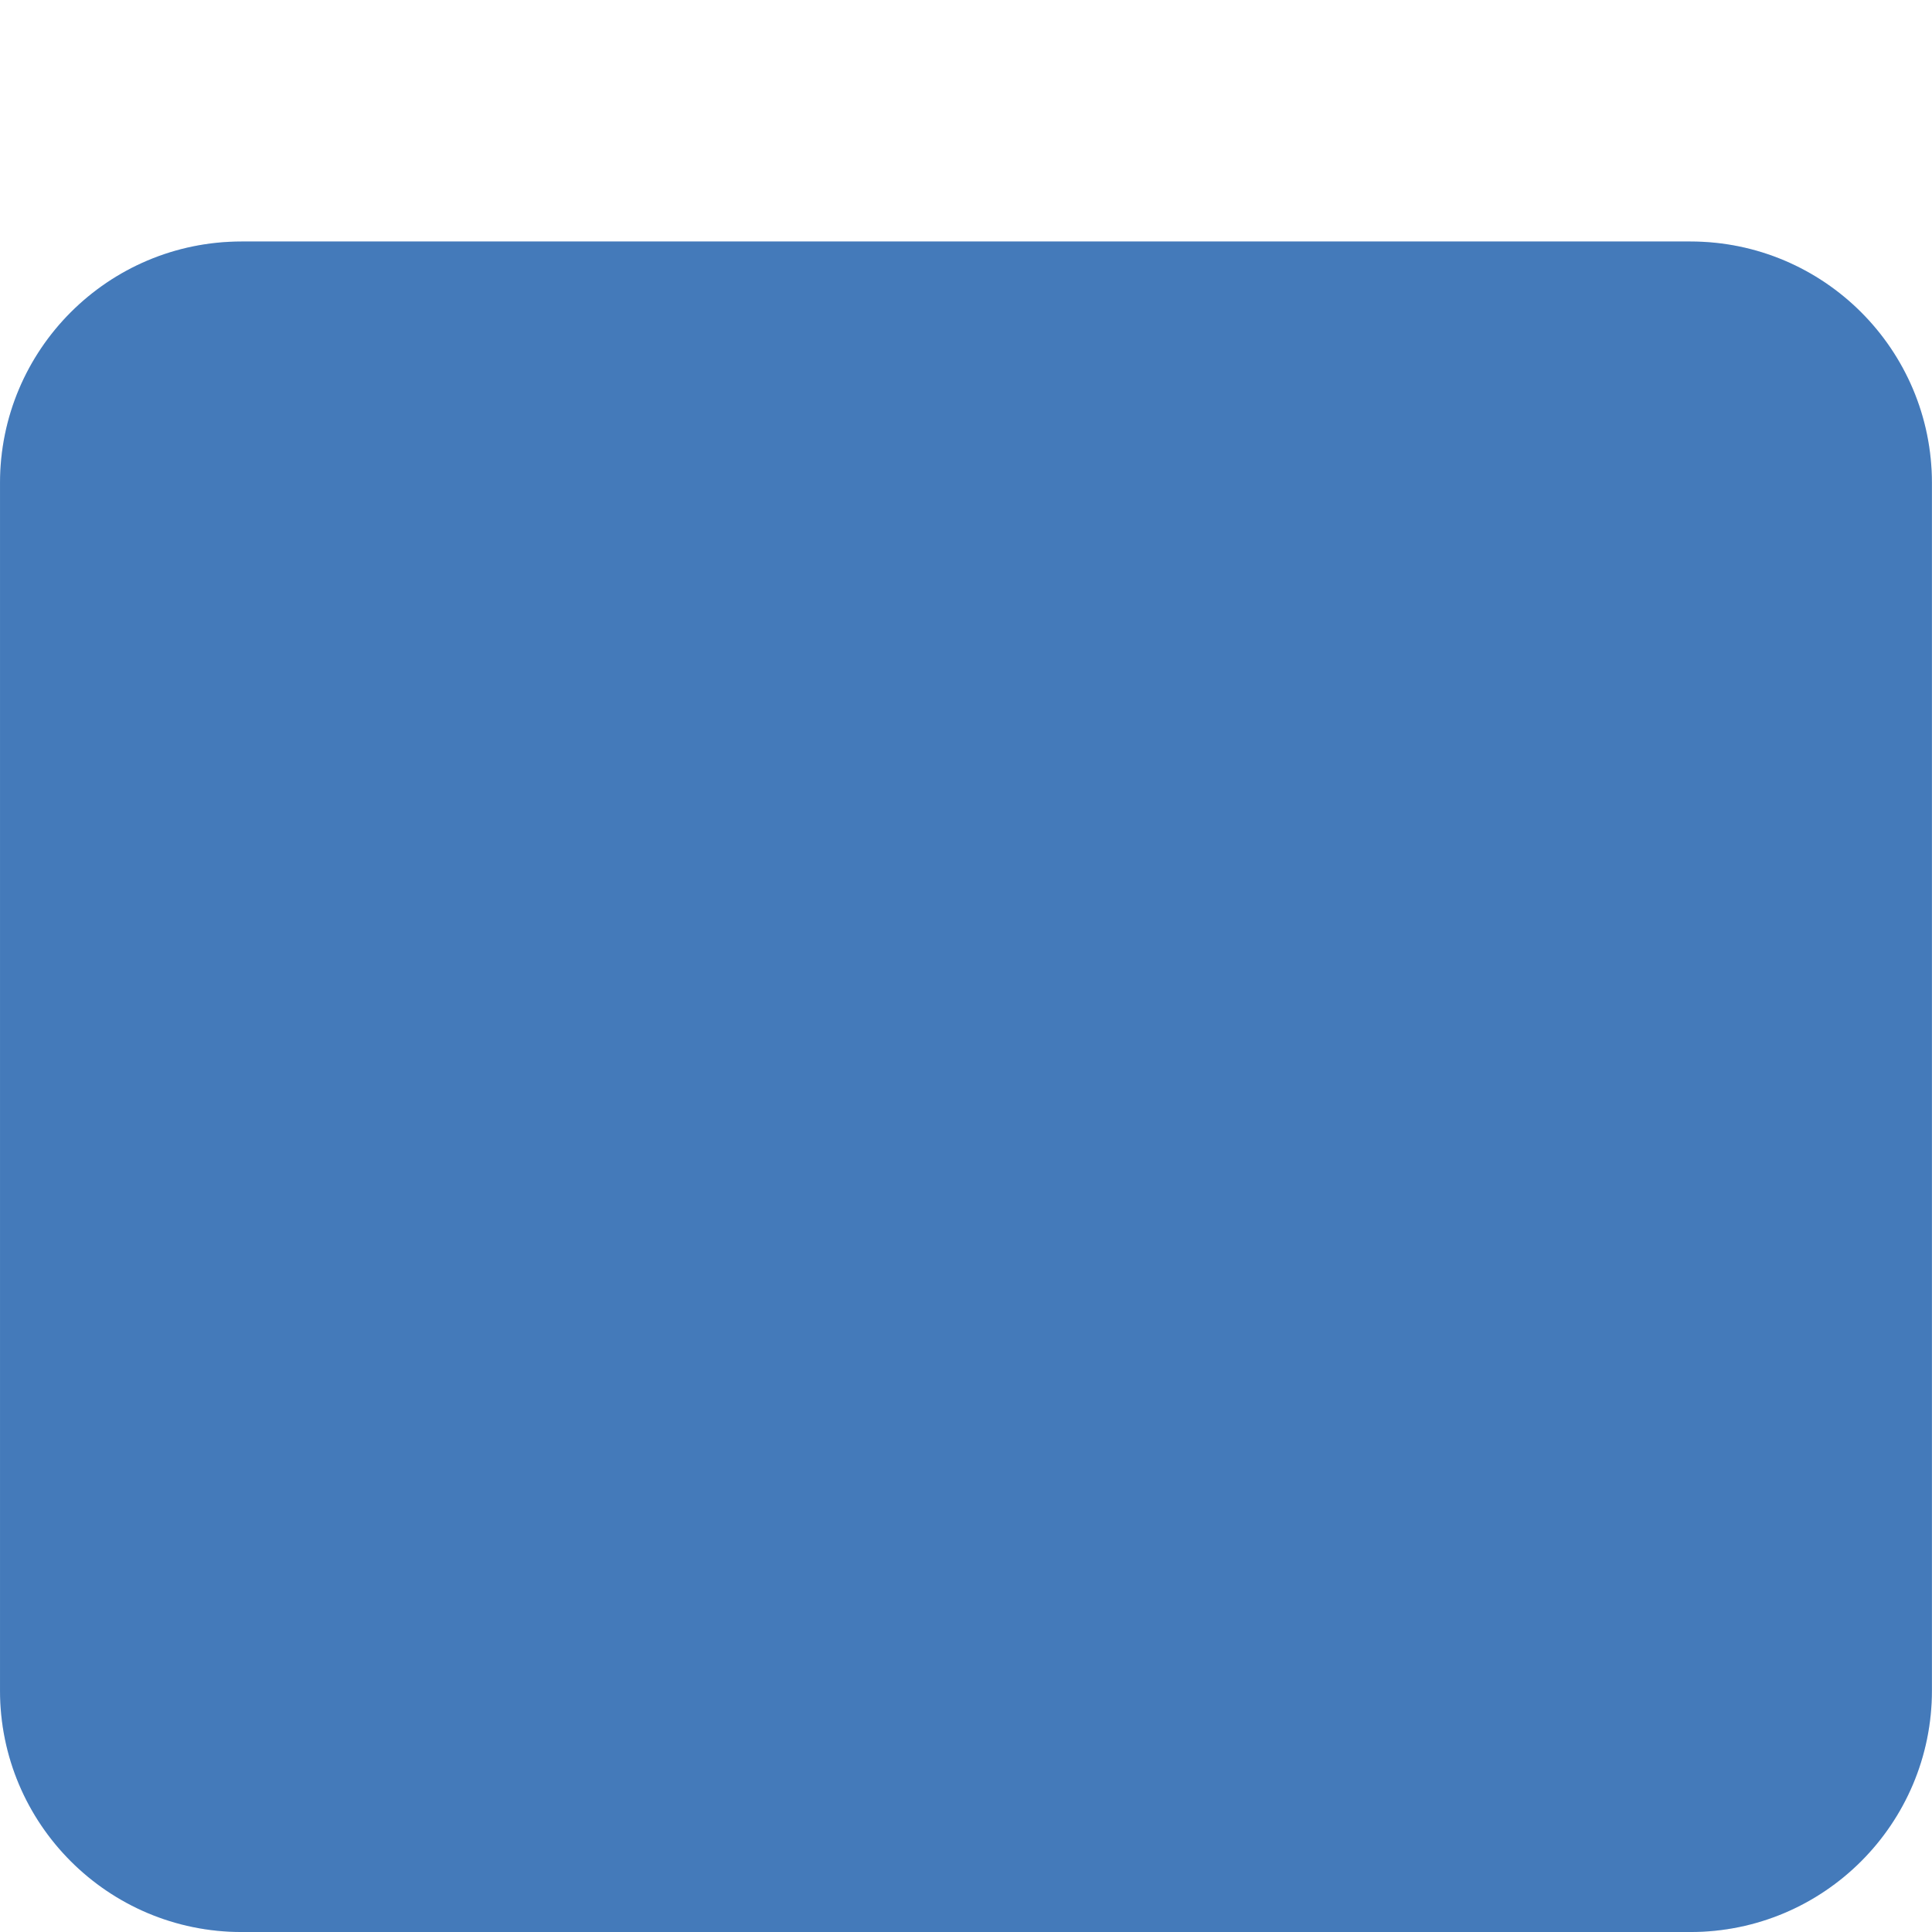
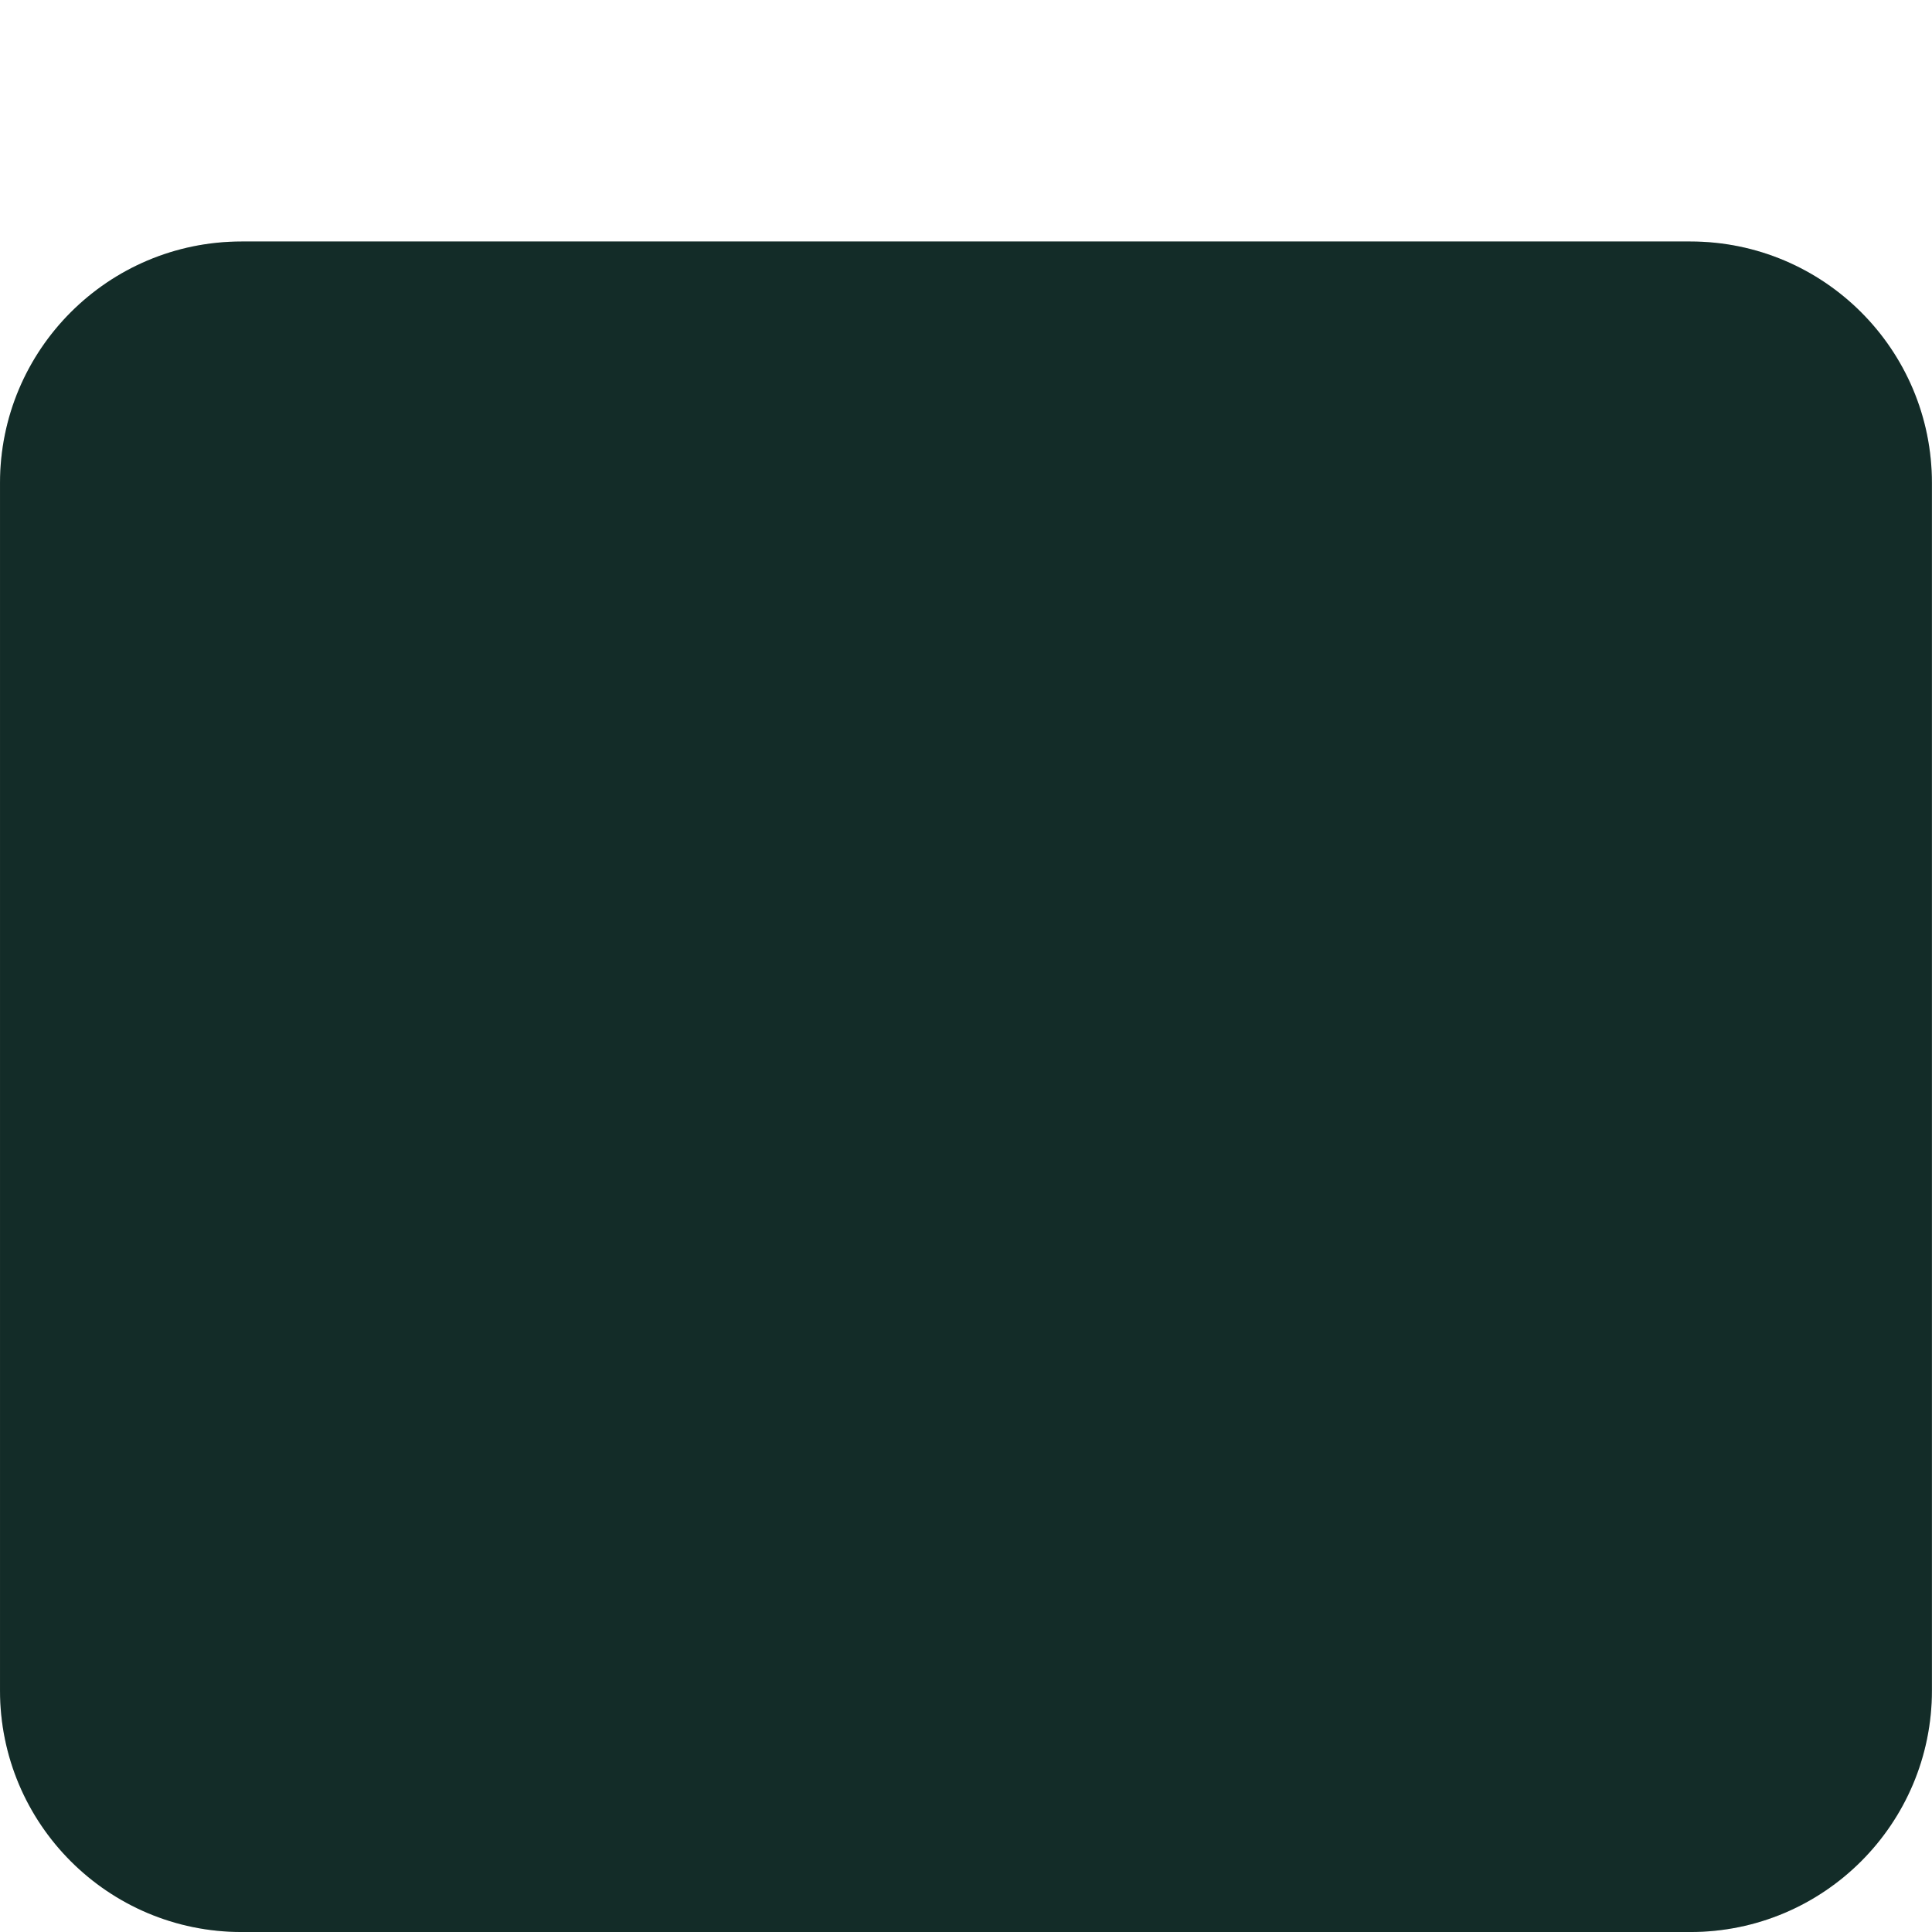
<svg xmlns="http://www.w3.org/2000/svg" xmlns:ns2="http://www.openswatchbook.org/uri/2009/osb" xmlns:xlink="http://www.w3.org/1999/xlink" width="16" height="16" id="svg7355" version="1.1">
  <defs id="defs7357">
    <radialGradient xlink:href="#linearGradient36429" id="radialGradient7461" gradientUnits="userSpaceOnUse" gradientTransform="matrix(1.011539,0,0,0.5758211,-0.3926219,71.83807)" cx="47.429" cy="167.168" fx="47.429" fy="167.168" r="37" />
    <linearGradient id="linearGradient36429">
      <stop id="stop36431" offset="0" style="stop-color:#ffffff;stop-opacity:1;" />
      <stop id="stop36433" offset="1" style="stop-color:#ffffff;stop-opacity:0;" />
    </linearGradient>
    <radialGradient xlink:href="#linearGradient36471" id="radialGradient7463" gradientUnits="userSpaceOnUse" gradientTransform="matrix(1.189155,0,0,0.5551325,-9.281289,36.12653)" cx="49.067" cy="242.504" fx="49.067" fy="242.504" r="37.007" />
    <linearGradient id="linearGradient36471">
      <stop id="stop36473" offset="0" style="stop-color:#ffffff;stop-opacity:1;" />
      <stop id="stop36475" offset="1" style="stop-color:#ffffff;stop-opacity:0;" />
    </linearGradient>
    <radialGradient r="37.007" fy="242.504" fx="49.067" cy="242.504" cx="49.067" gradientTransform="matrix(1.189155,0,0,0.1525213,-9.281289,132.5277)" gradientUnits="userSpaceOnUse" id="radialGradient7488" xlink:href="#linearGradient36471" />
    <linearGradient gradientTransform="translate(151.1315,-183)" xlink:href="#selected_bg_color" id="linearGradient4179" x1="16.551" y1="162.132" x2="16.551" y2="172" gradientUnits="userSpaceOnUse" />
    <linearGradient id="selected_bg_color" ns2:paint="solid">
-       <stop style="stop-color:#5294e2;stop-opacity:1;" offset="0" id="stop4177" />
+       <stop style="stop-color:#173530;stop-opacity:1;" offset="0" id="stop4177" />
    </linearGradient>
  </defs>
  <g id="layer1" transform="matrix(1.621328,0,0,1.621328,-431.6347,-376.5527)">
    <g style="display:inline" id="g30864" transform="translate(255.223,70.11809)">
      <rect rx="1.234" style="display:inline;opacity:1;fill:url(#linearGradient4179);fill-opacity:1;stroke:none" id="rect4145-3" width="8.635" height="9.868" x="163.365" y="-20.868" ry="1.234" transform="matrix(0,1,-1,0,0,0)" />
      <rect rx="1.234" style="display:inline;opacity:1;fill:#000000;fill-opacity:0.176;stroke:none" id="rect4145-3-8" width="8.635" height="9.868" x="163.365" y="-20.868" ry="1.234" transform="matrix(0,1,-1,0,0,0)" />
    </g>
  </g>
</svg>
